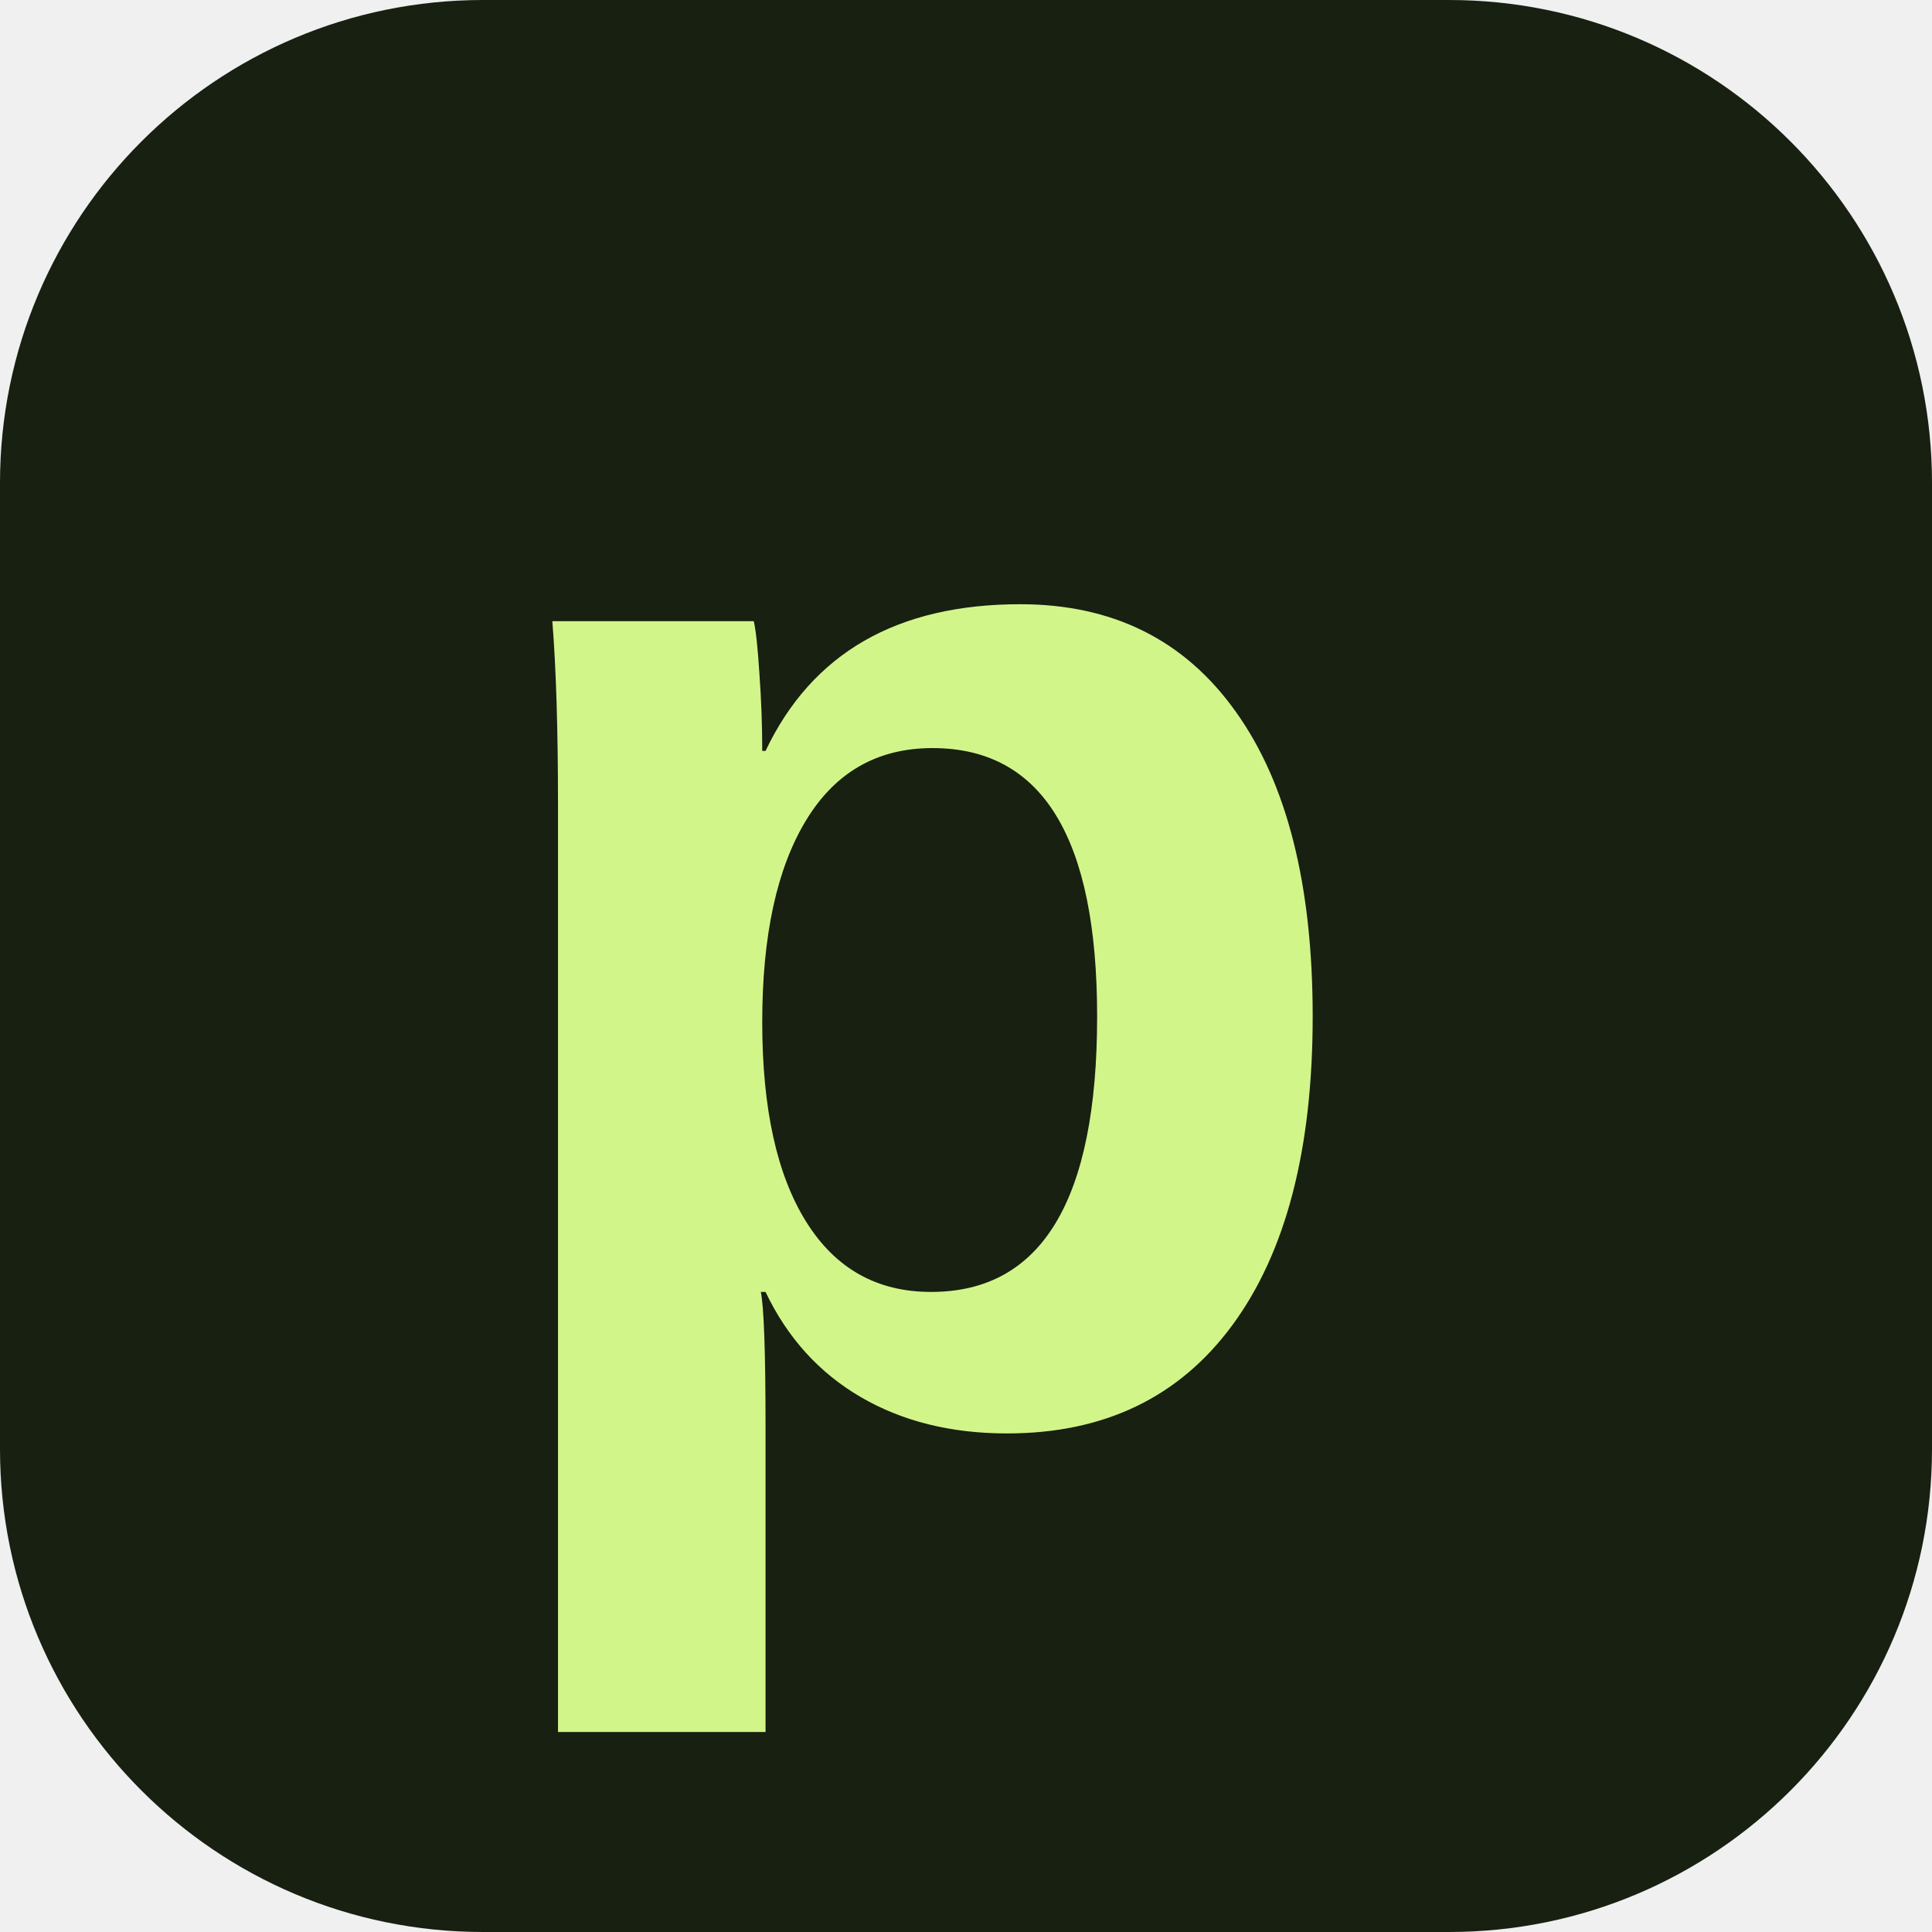
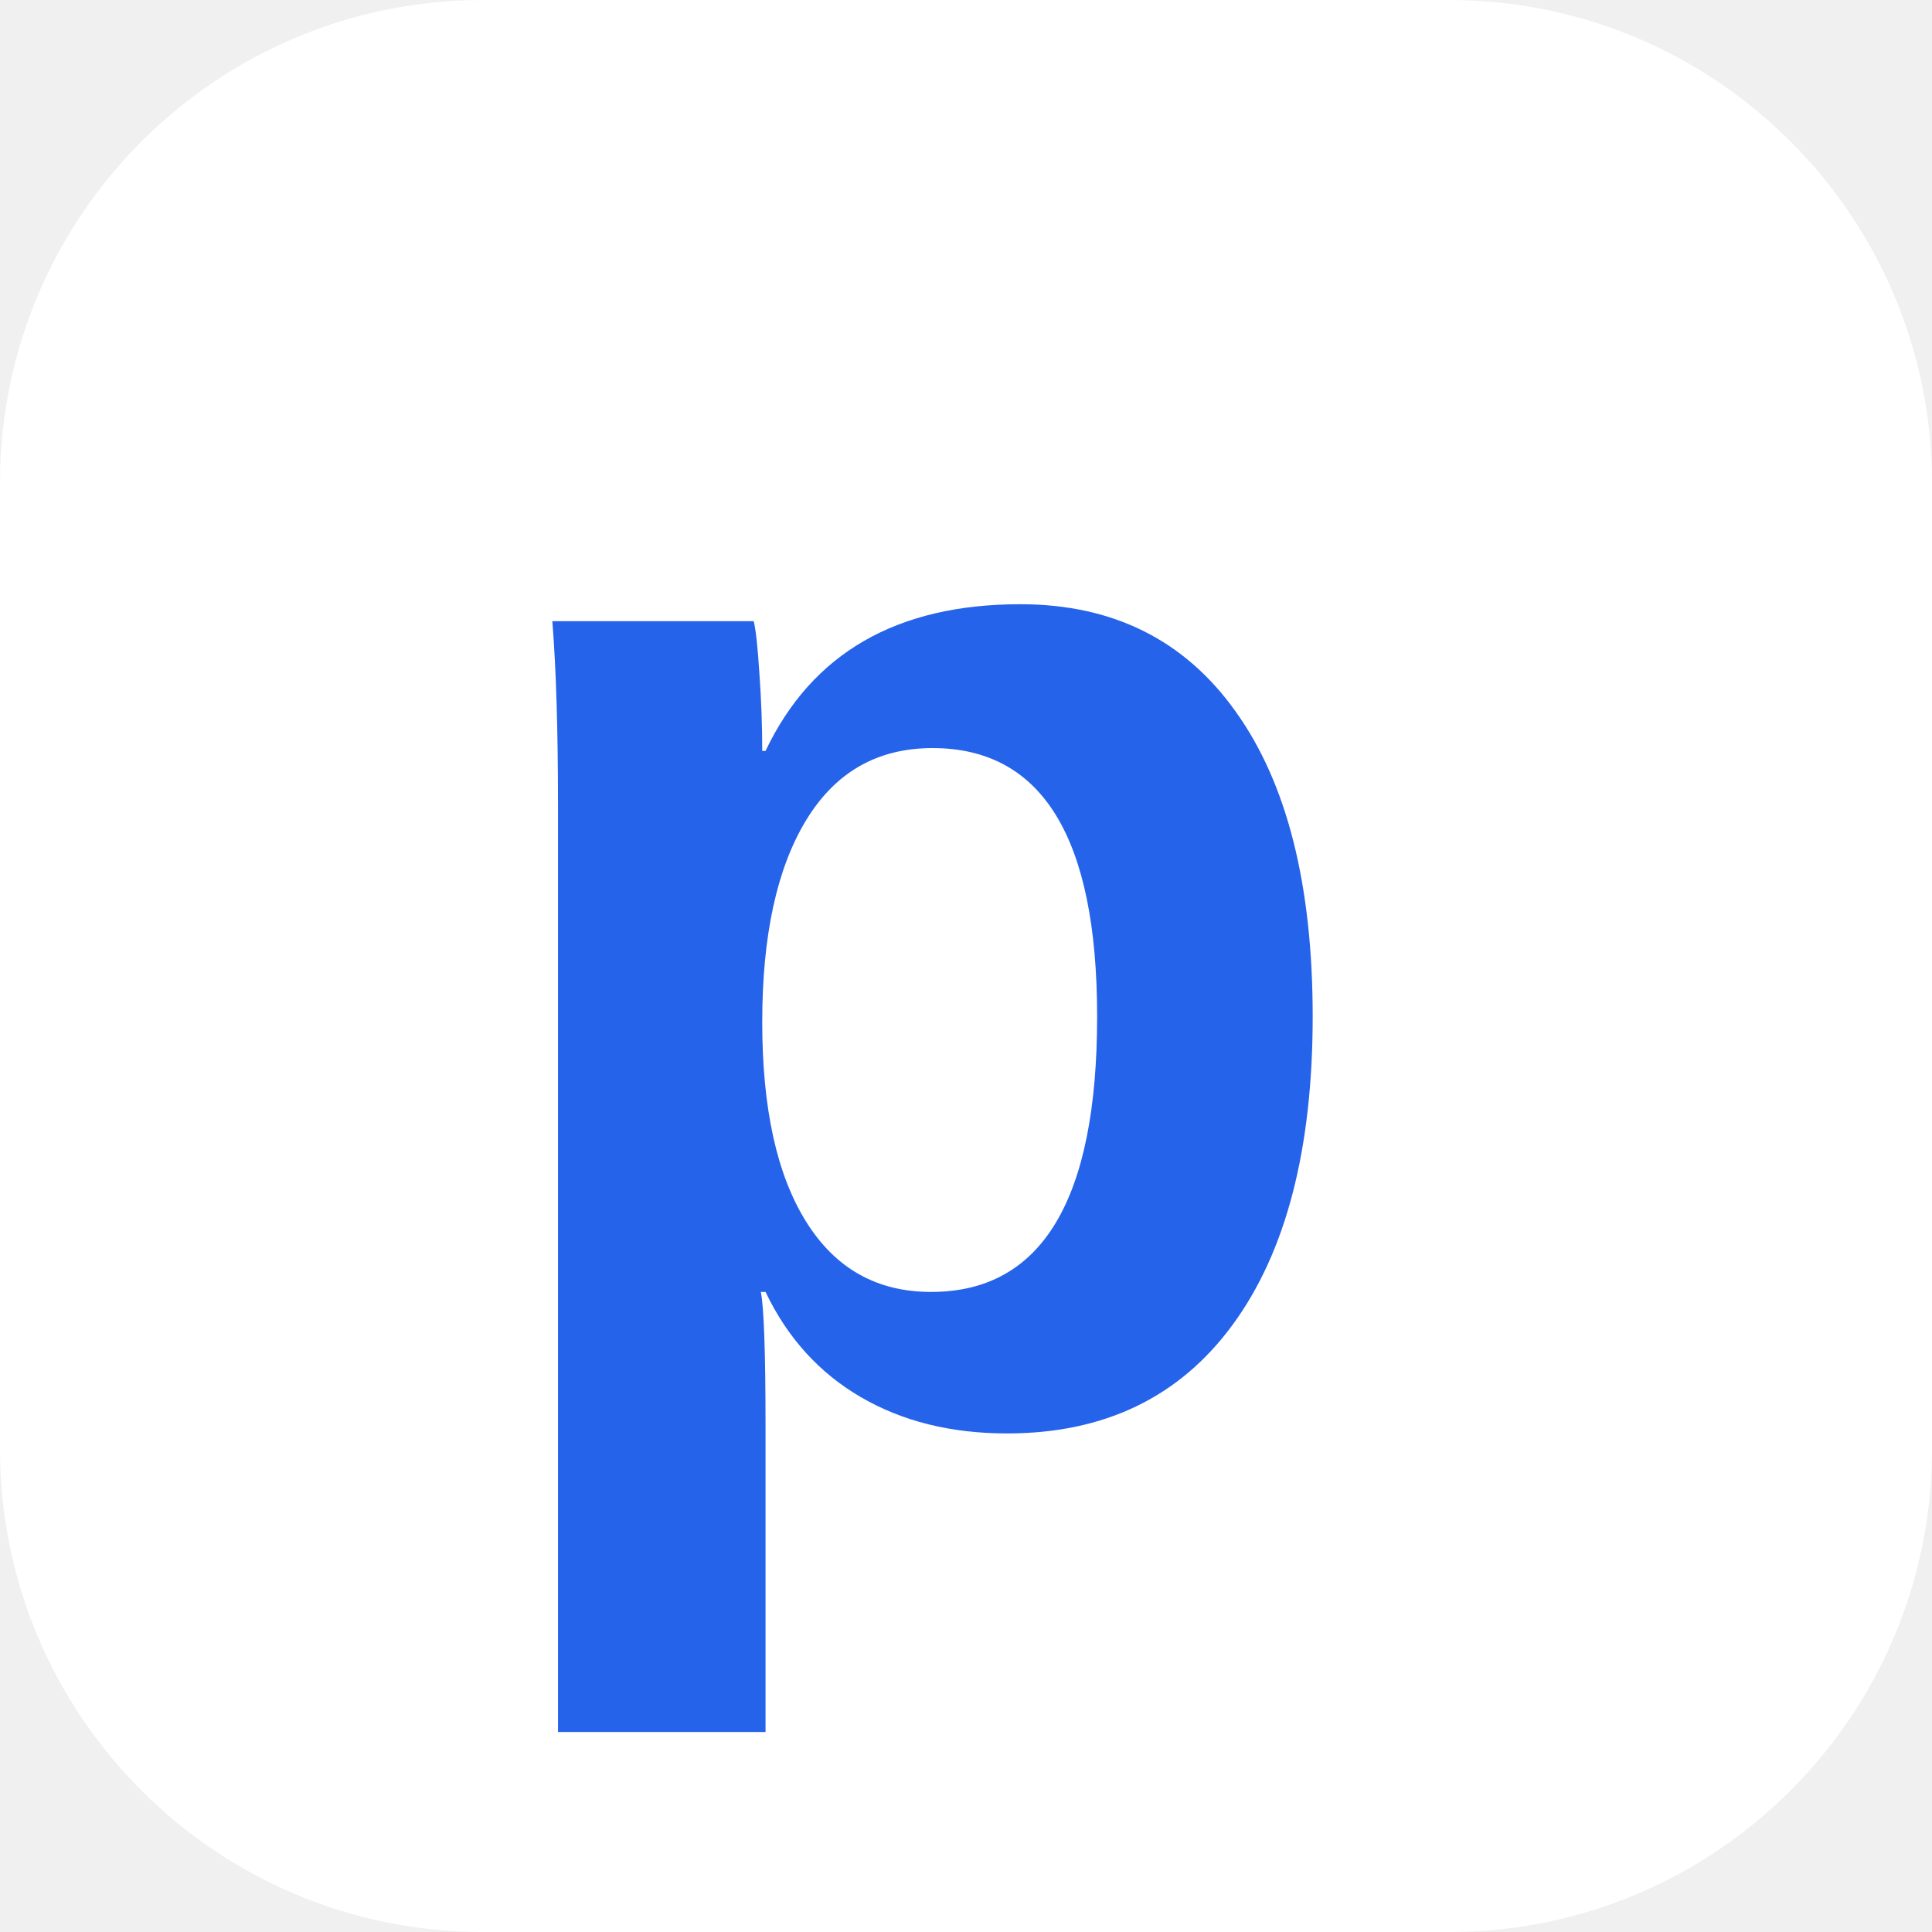
<svg xmlns="http://www.w3.org/2000/svg" viewBox="0 0 64 64">
-   <rect width="64" height="64" rx="16" fill="#172011" />
-   <text x="15" y="47" font-family="Arial,sans-serif" font-weight="bold" font-size="50" fill="#d2f58a">p</text>
+   <rect width="64" height="64" rx="16" fill="#ffffff" />
+   <text x="15" y="47" font-family="Arial,sans-serif" font-weight="bold" font-size="50" fill="#2563eb">p</text>
</svg>
